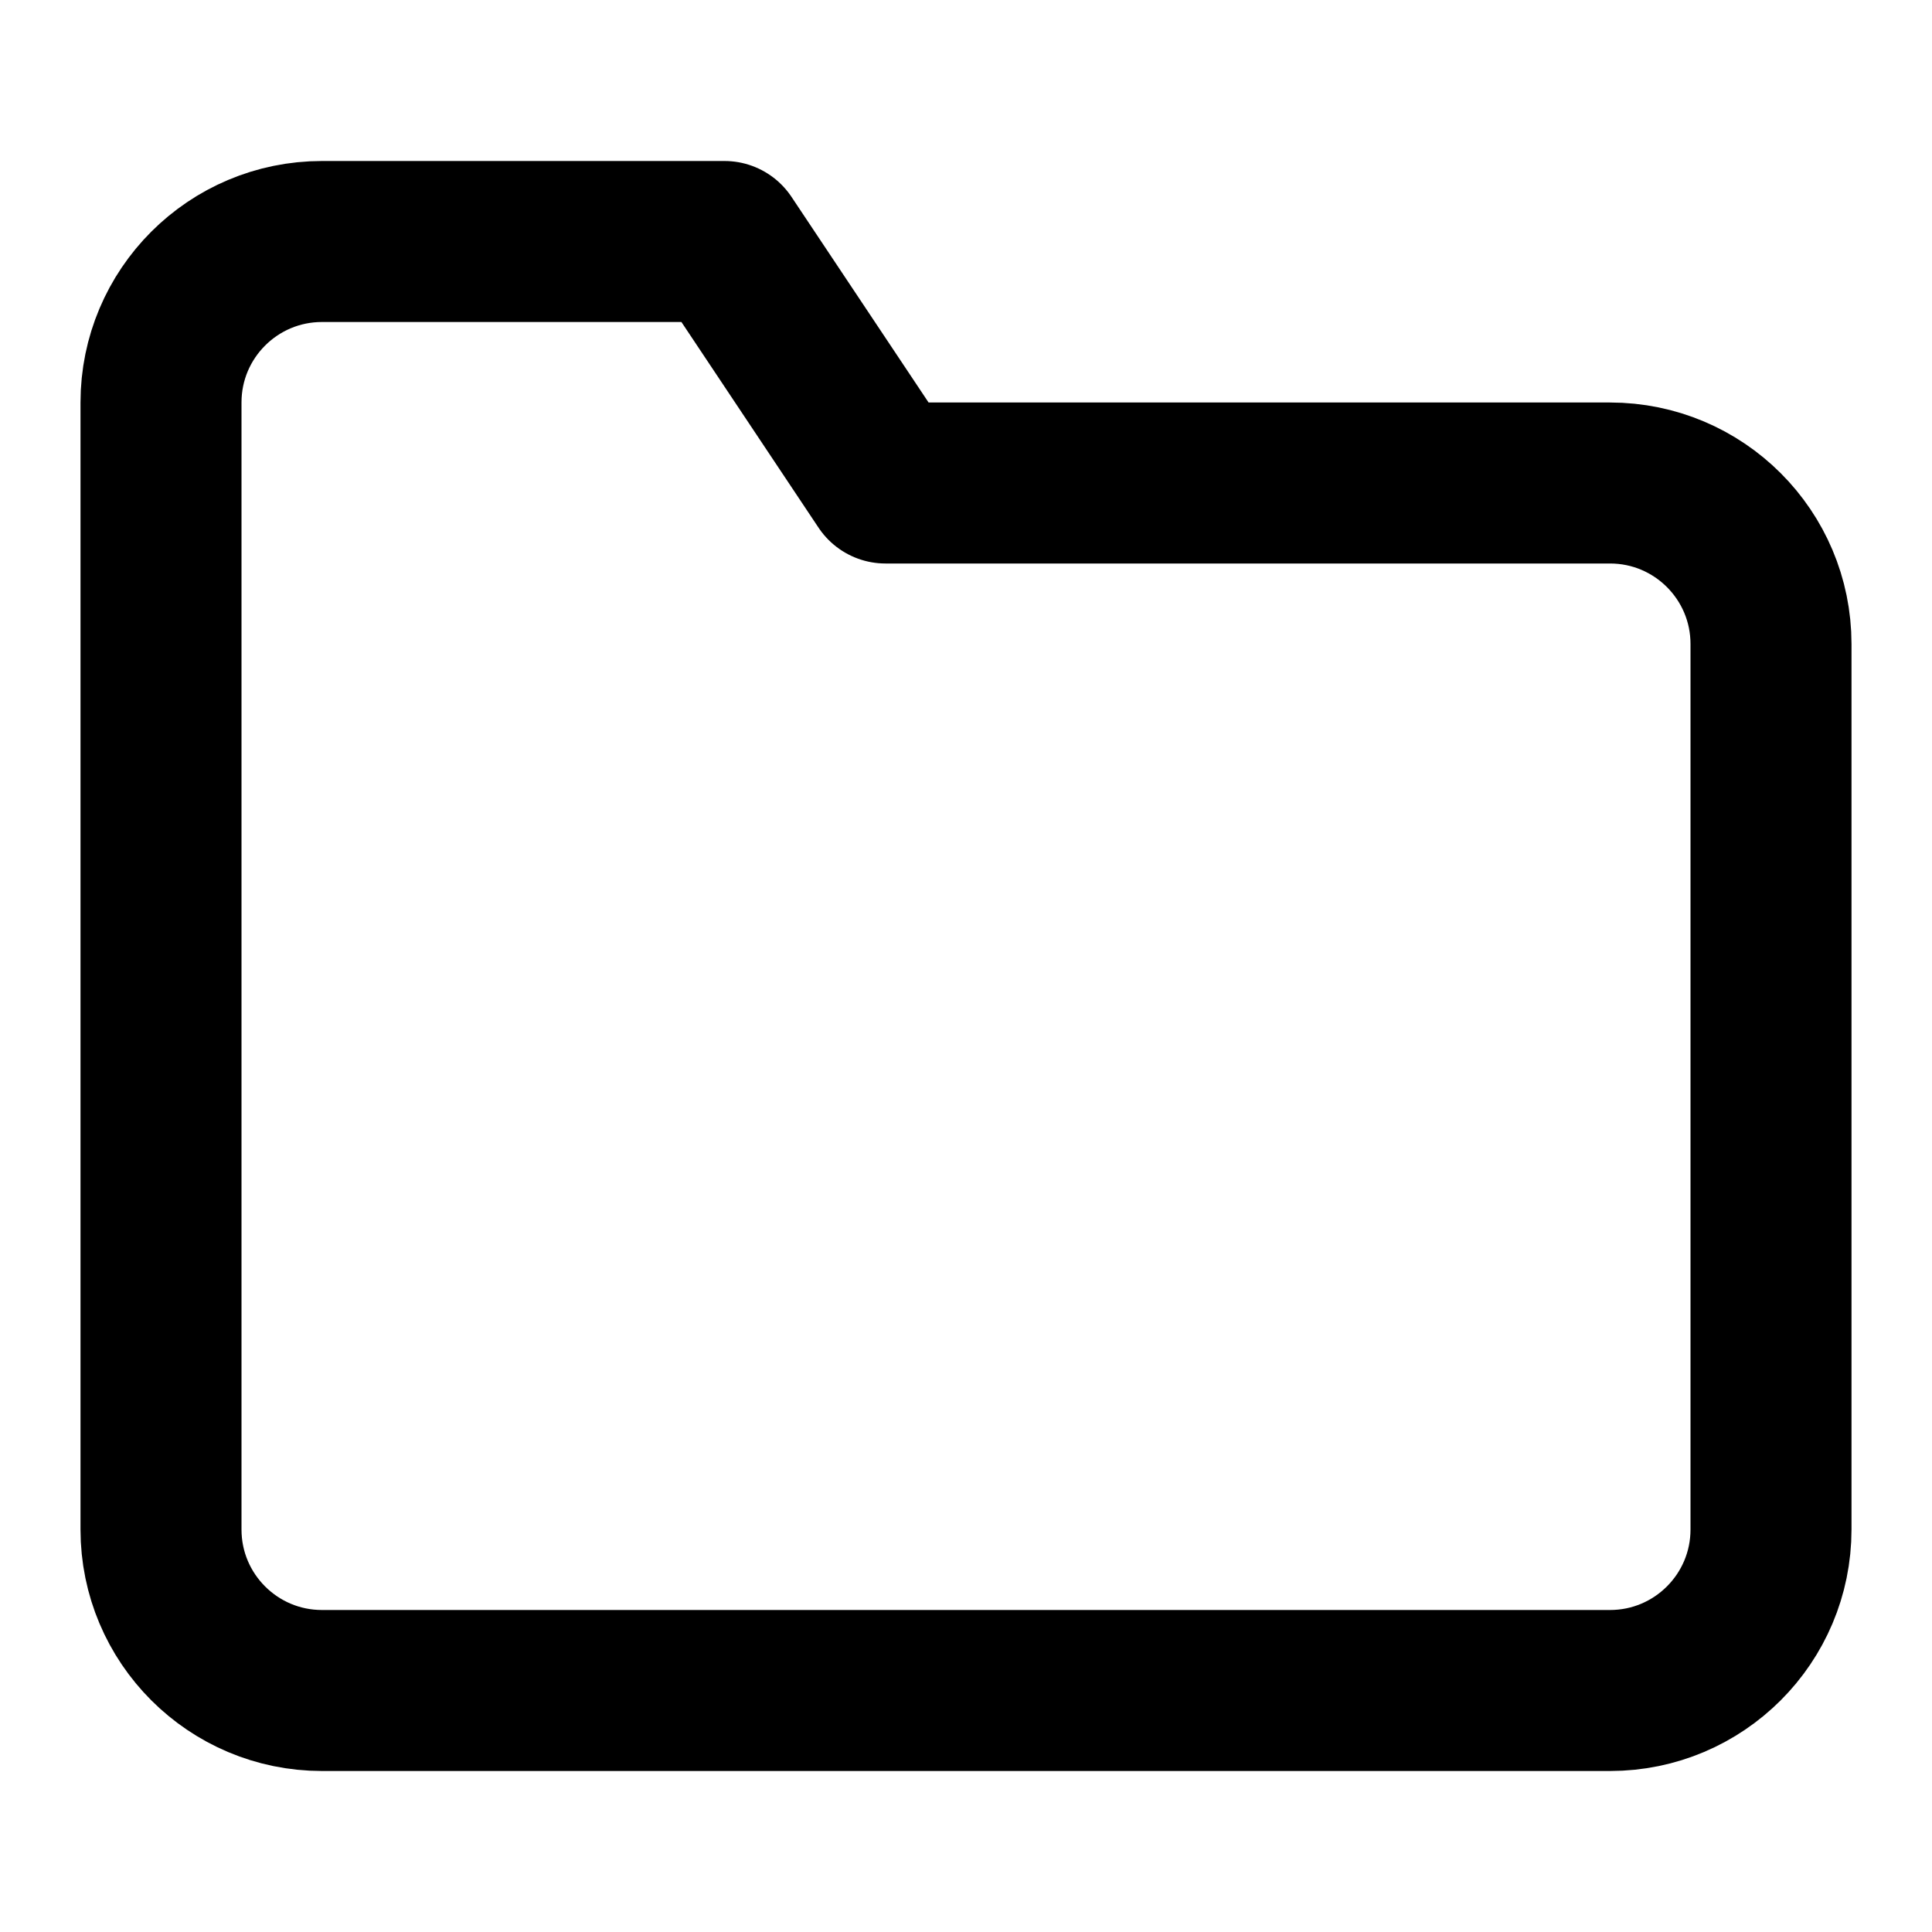
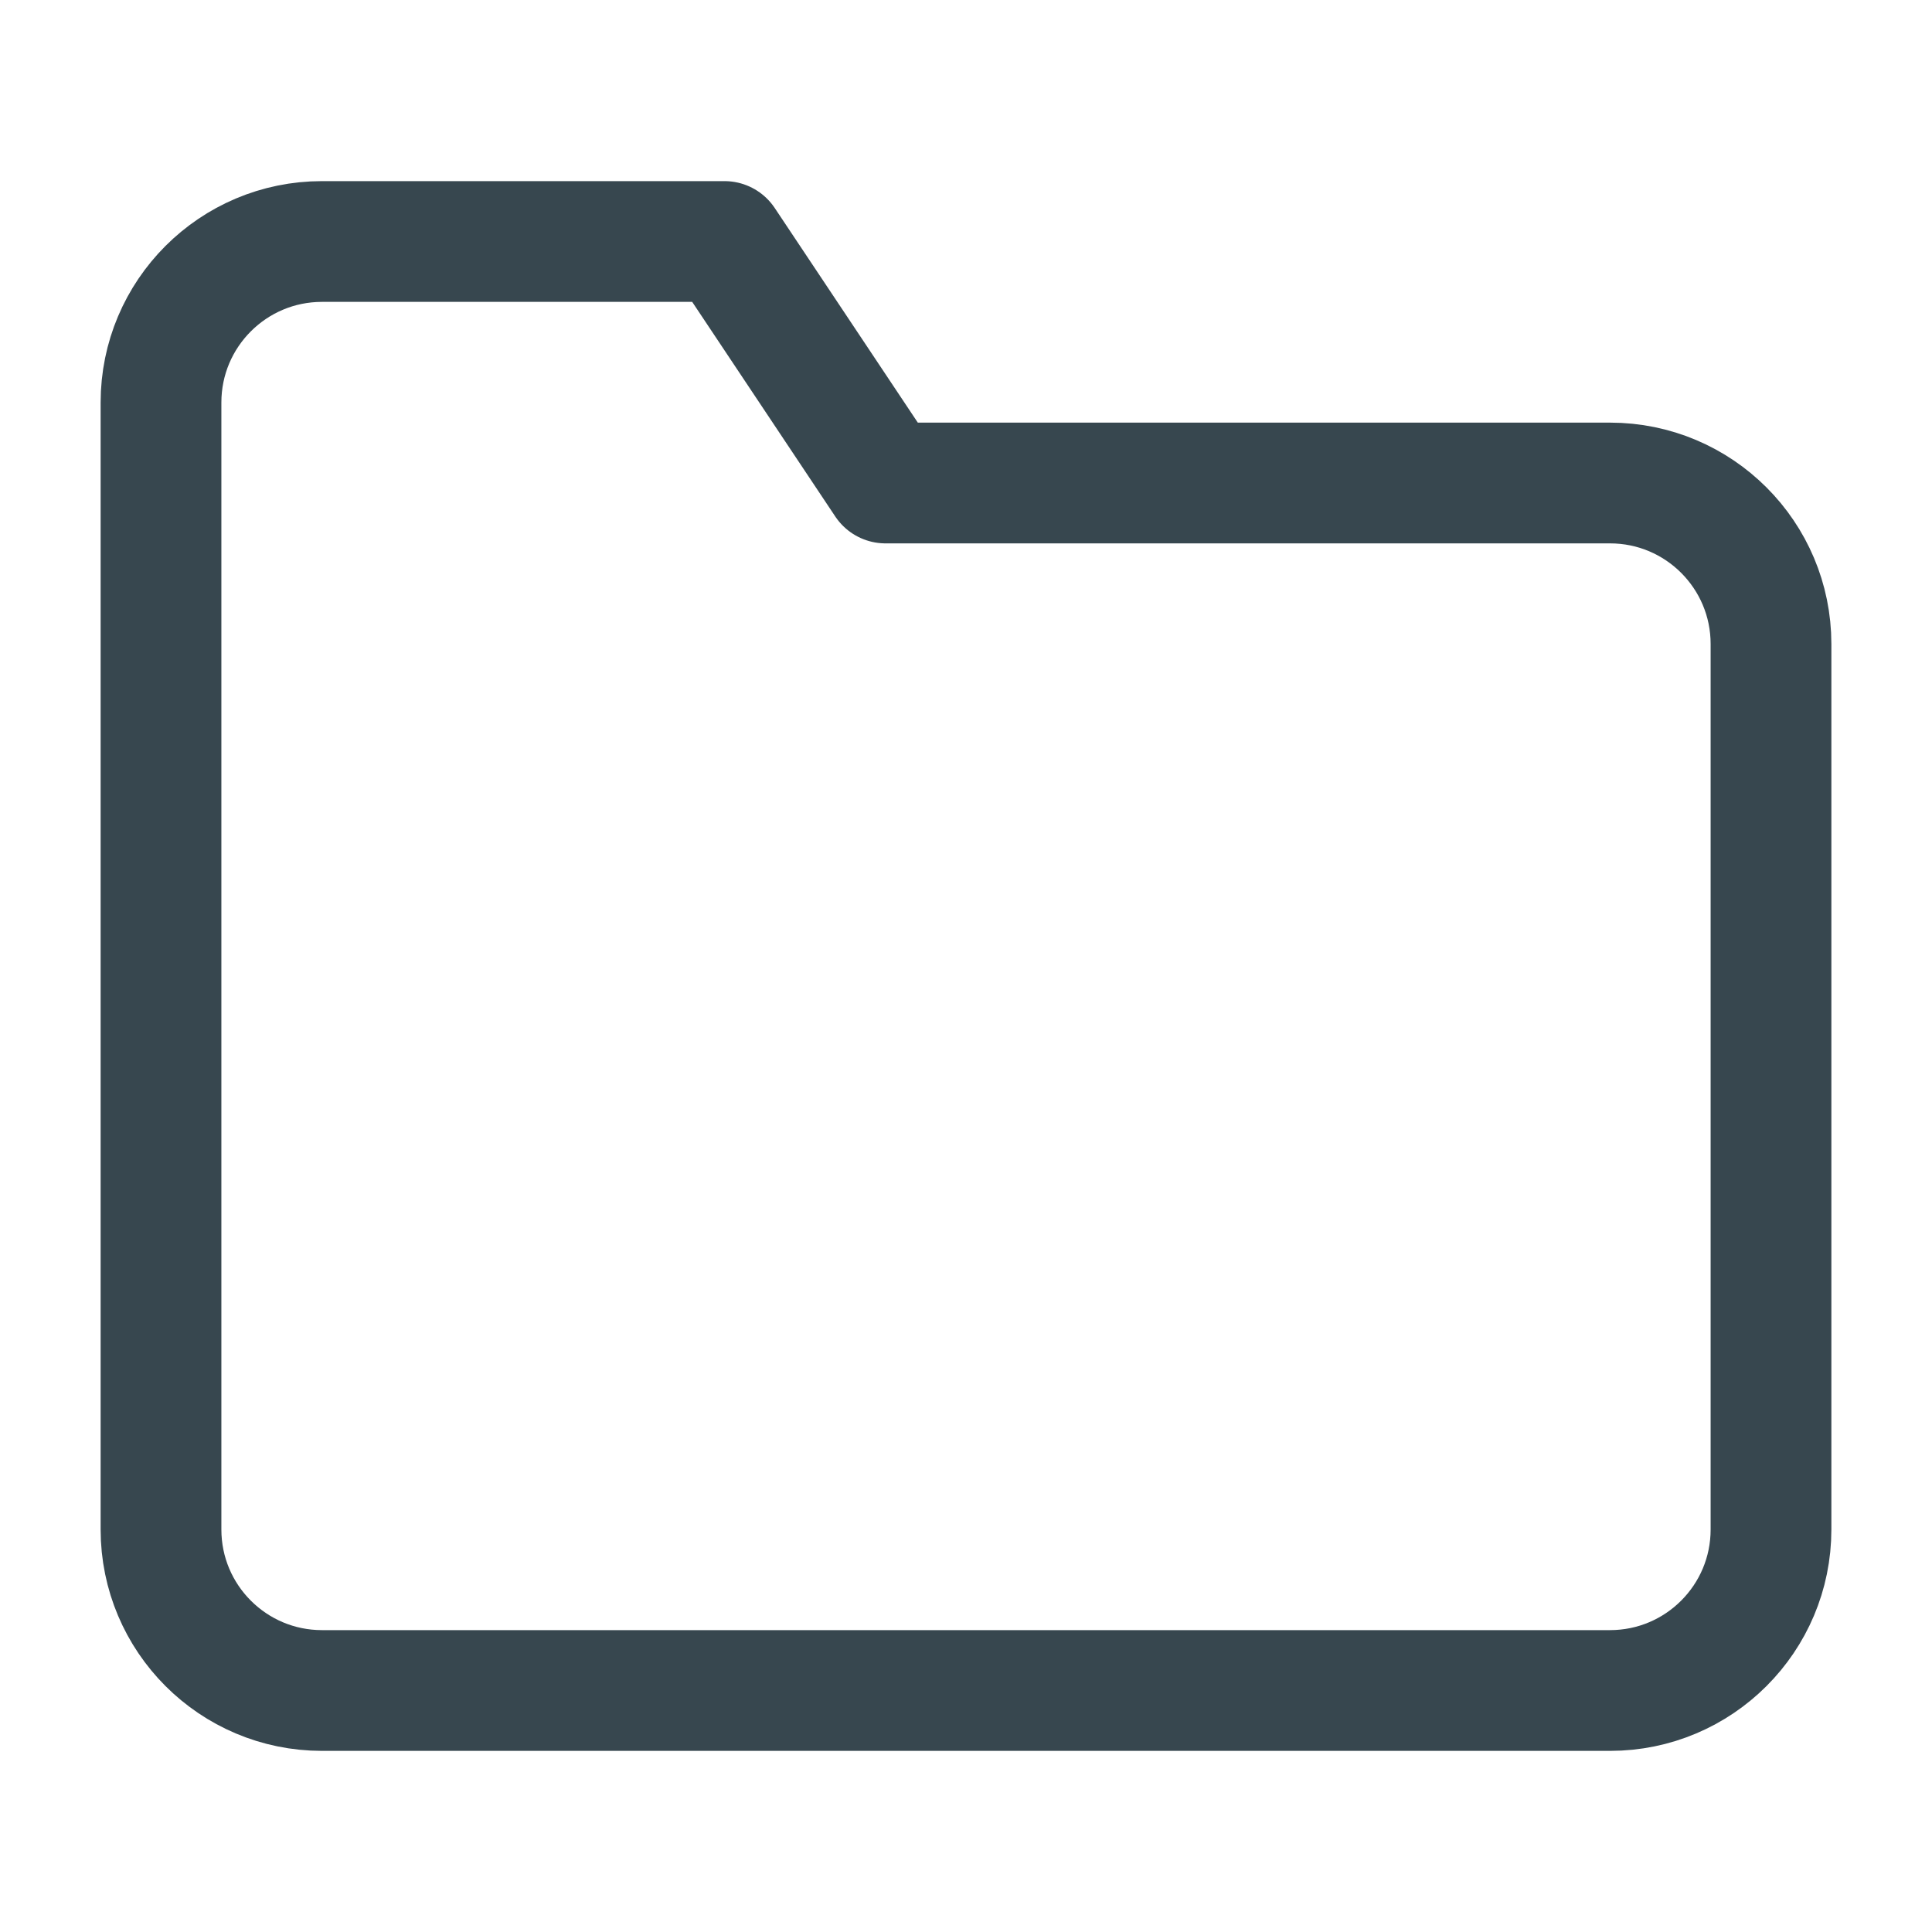
- <svg xmlns="http://www.w3.org/2000/svg" width="24" height="24" viewBox="0 0 24 24" fill="none" stroke="#000000" stroke-width="2" stroke-linecap="round" stroke-linejoin="round">
+ <svg xmlns="http://www.w3.org/2000/svg" width="24" height="24" viewBox="0 0 24 24" fill="none" stroke="#37474f" stroke-width="1.5" stroke-linecap="round" stroke-linejoin="round">
  <path d="M22 19a2 2 0 0 1-2 2H4a2 2 0 0 1-2-2V5a2 2 0 0 1 2-2h5l2 3h9a2 2 0 0 1 2 2z" />
</svg>
